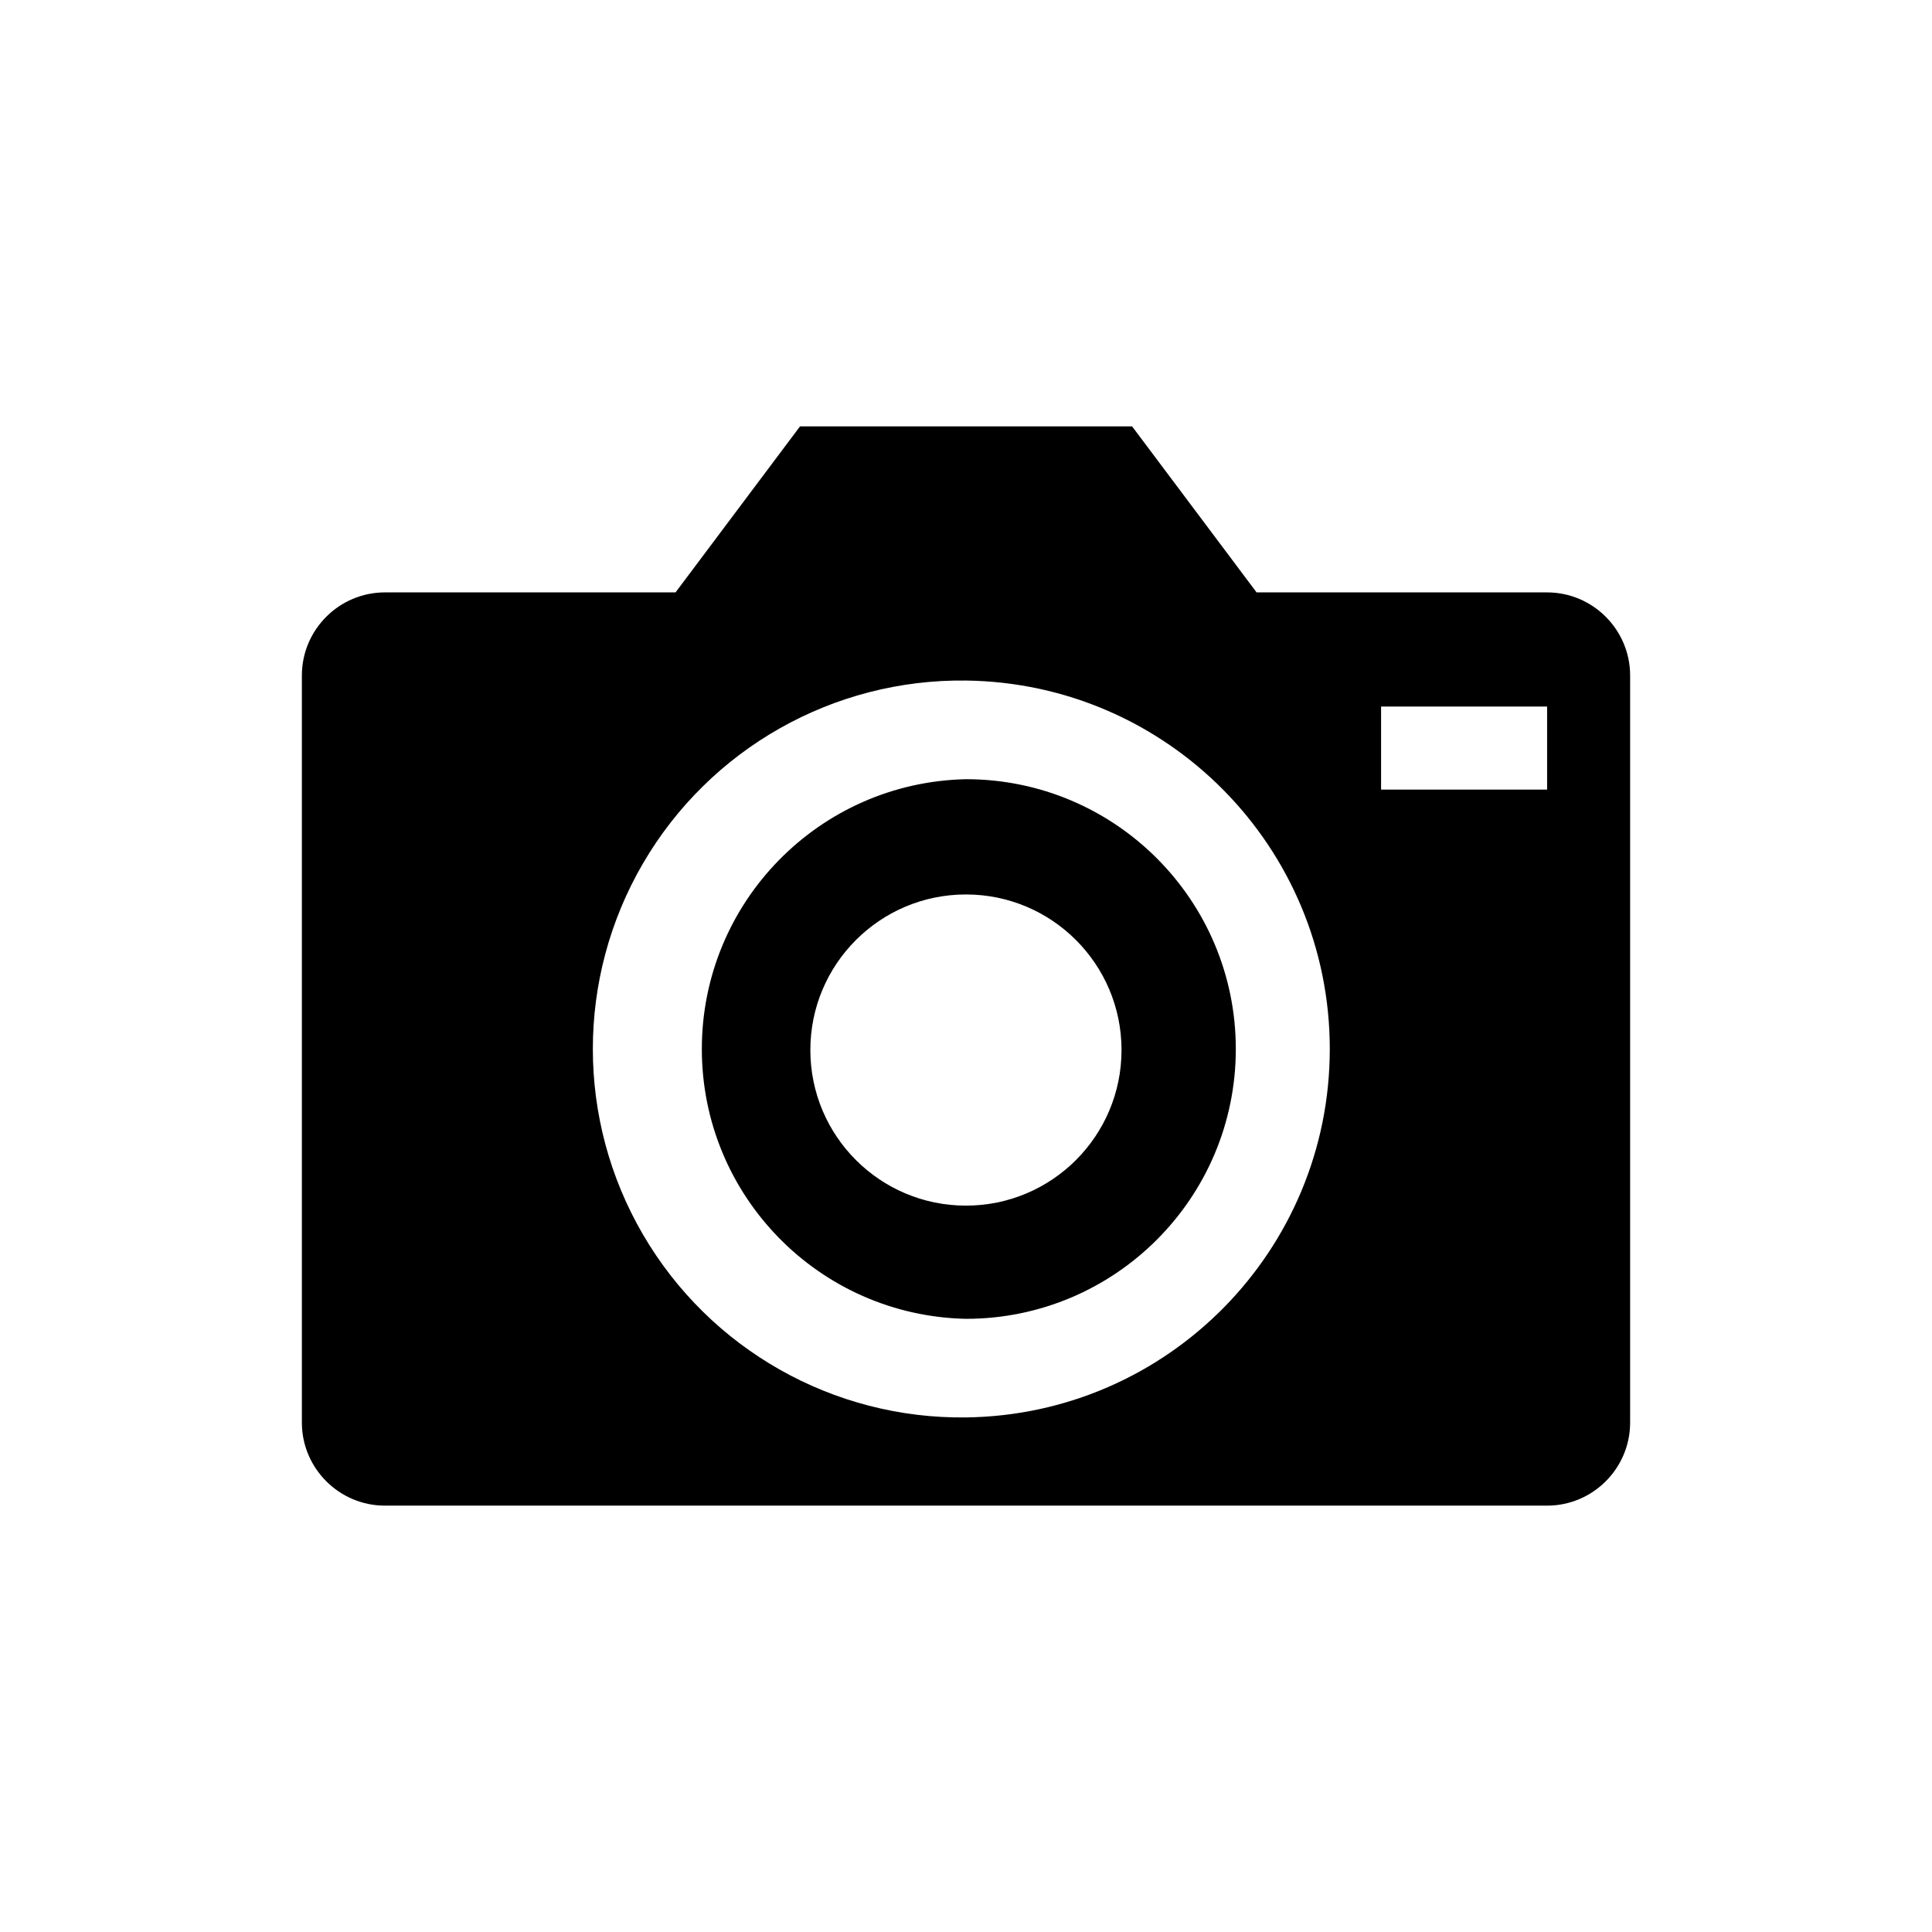
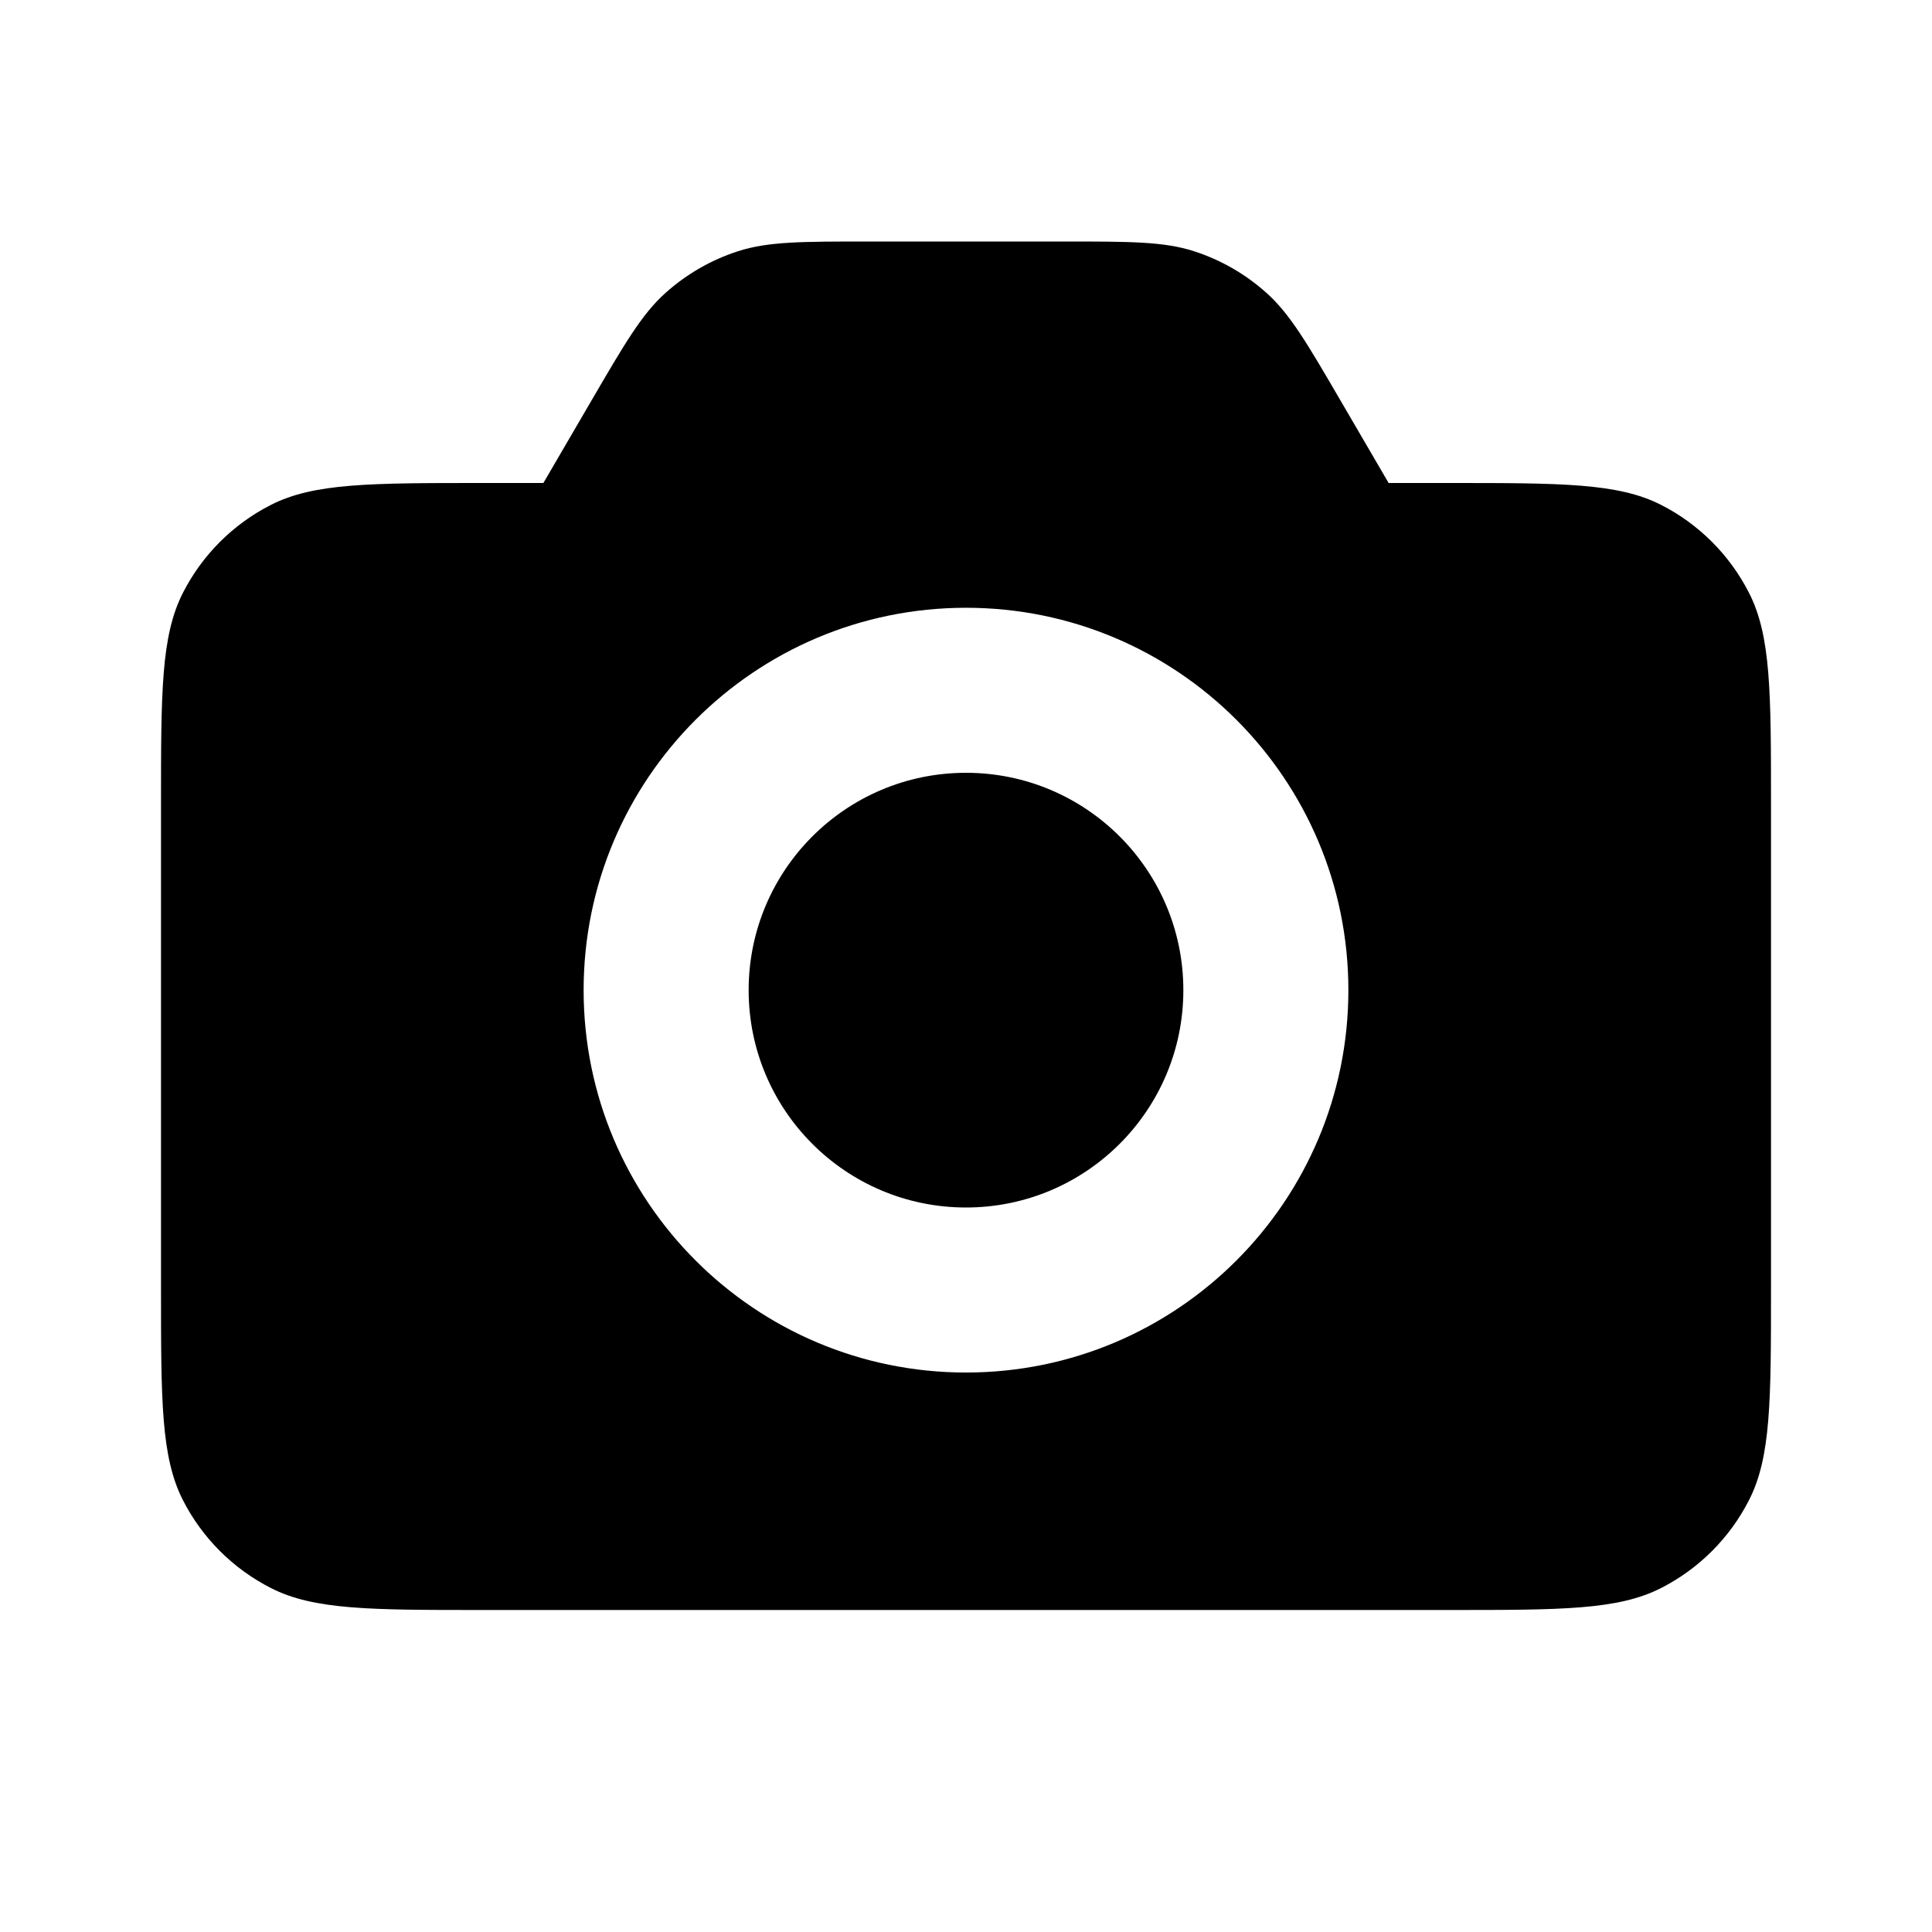
- <svg xmlns="http://www.w3.org/2000/svg" fill="#000000" width="800px" height="800px" viewBox="0 0 32 32">
-   <path d="M16 12.906a4.47 4.47 0 0 0 0 8.938 4.47 4.47 0 0 0 4.469-4.469A4.47 4.47 0 0 0 16 12.906zm0 7.063a2.577 2.577 0 1 1-.002-5.154A2.577 2.577 0 0 1 16 19.969z" />
-   <path d="M25.625 9.812h-4.812l-2.062-2.75h-5.5l-2.062 2.75H6.375C5.618 9.812 5 10.43 5 11.188v12.375c0 .756.618 1.375 1.375 1.375h19.25c.757 0 1.375-.617 1.375-1.375V11.188c0-.758-.618-1.376-1.375-1.376zM16 23.477a6.103 6.103 0 1 1 .001-12.205A6.103 6.103 0 0 1 16 23.477zm9.625-10.399h-2.75v-1.375h2.75v1.375z" />
+ <svg xmlns="http://www.w3.org/2000/svg" width="800px" height="800px" viewBox="0 0 24 24" fill="none">
+   <path fill-rule="evenodd" clip-rule="evenodd" d="M7.342 4.985c.422-.724.633-1.085.927-1.348a2.5 2.5 0 0 1 .898-.516C9.542 3 9.96 3 10.797 3h2.405c.838 0 1.256 0 1.631.121a2.5 2.5 0 0 1 .898.516c.294.263.505.624.927 1.348L17.25 6H18c1.4 0 2.1 0 2.635.272a2.5 2.5 0 0 1 1.092 1.093C22 7.9 22 8.6 22 10v6c0 1.4 0 2.1-.273 2.635a2.5 2.5 0 0 1-1.092 1.092C20.1 20 19.4 20 18 20H6c-1.4 0-2.1 0-2.635-.273a2.5 2.5 0 0 1-1.093-1.092C2 18.1 2 17.4 2 16v-6c0-1.4 0-2.1.272-2.635a2.5 2.5 0 0 1 1.093-1.093C3.9 6 4.6 6 6 6h.75l.592-1.015zM12 17.05a4.75 4.75 0 1 0 0-9.5 4.75 4.75 0 0 0 0 9.5zm2.7-4.75a2.7 2.7 0 1 1-5.4 0 2.7 2.7 0 0 1 5.4 0z" fill="#000000" />
</svg>
